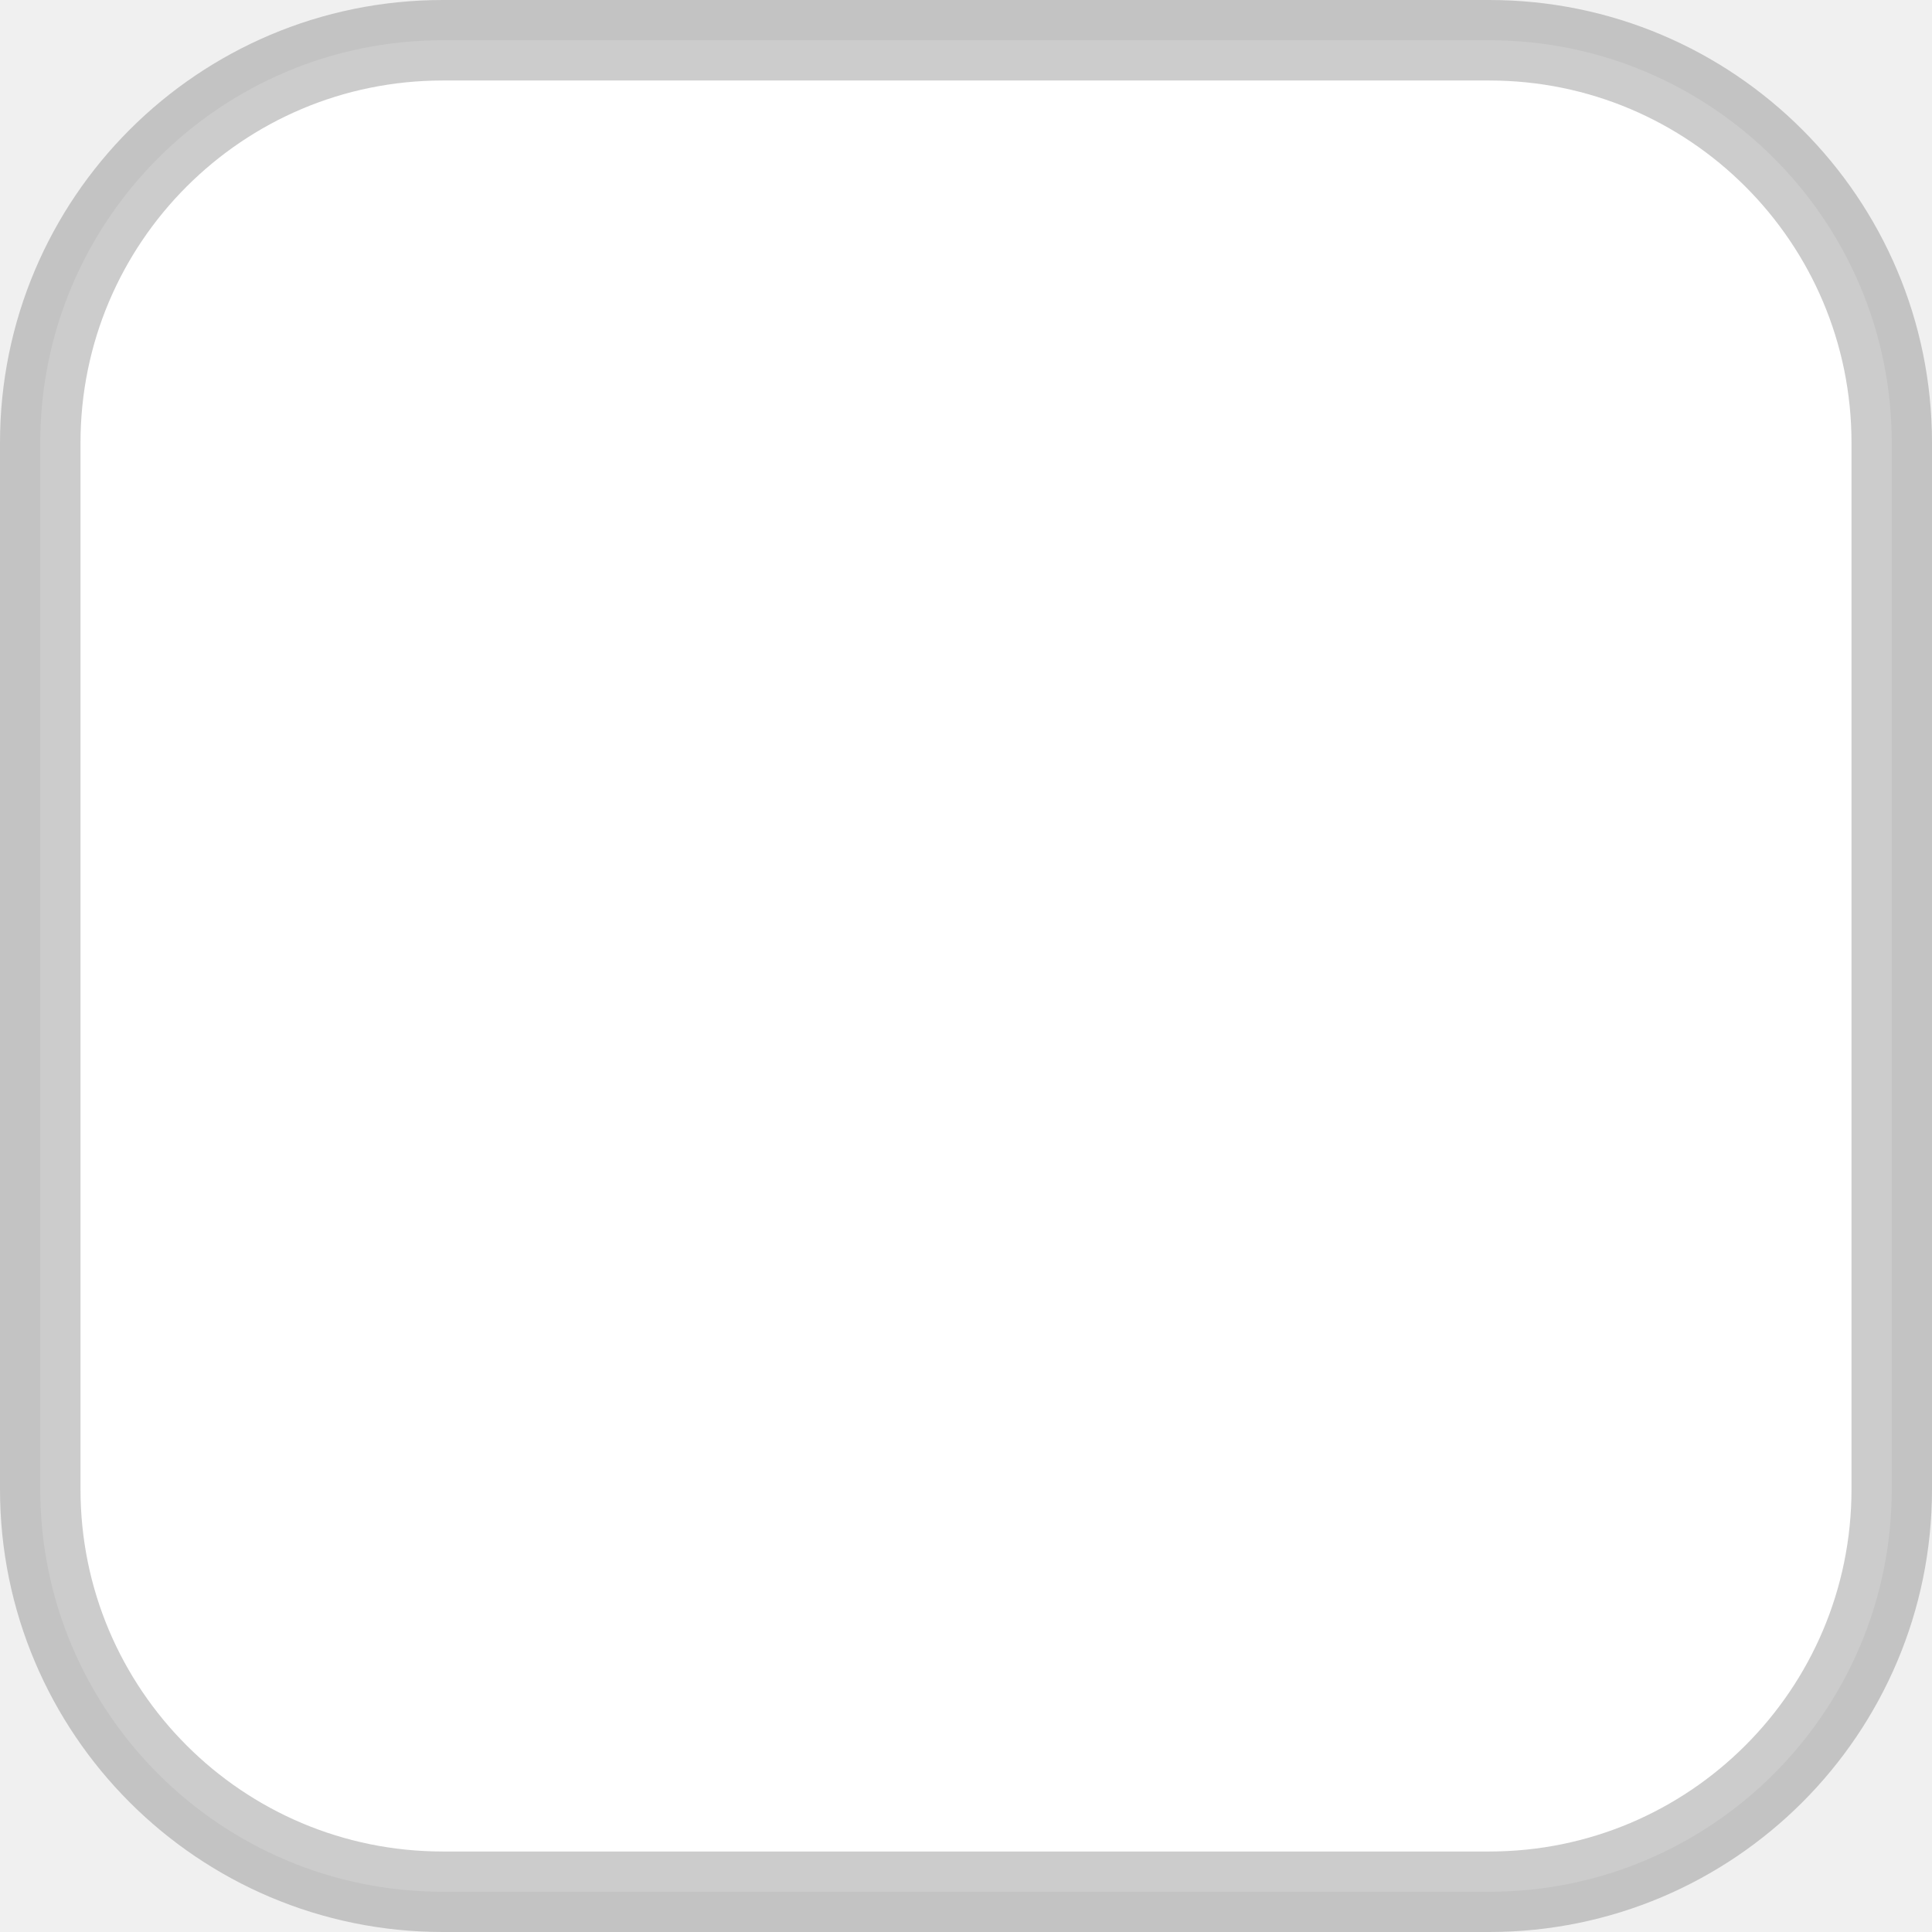
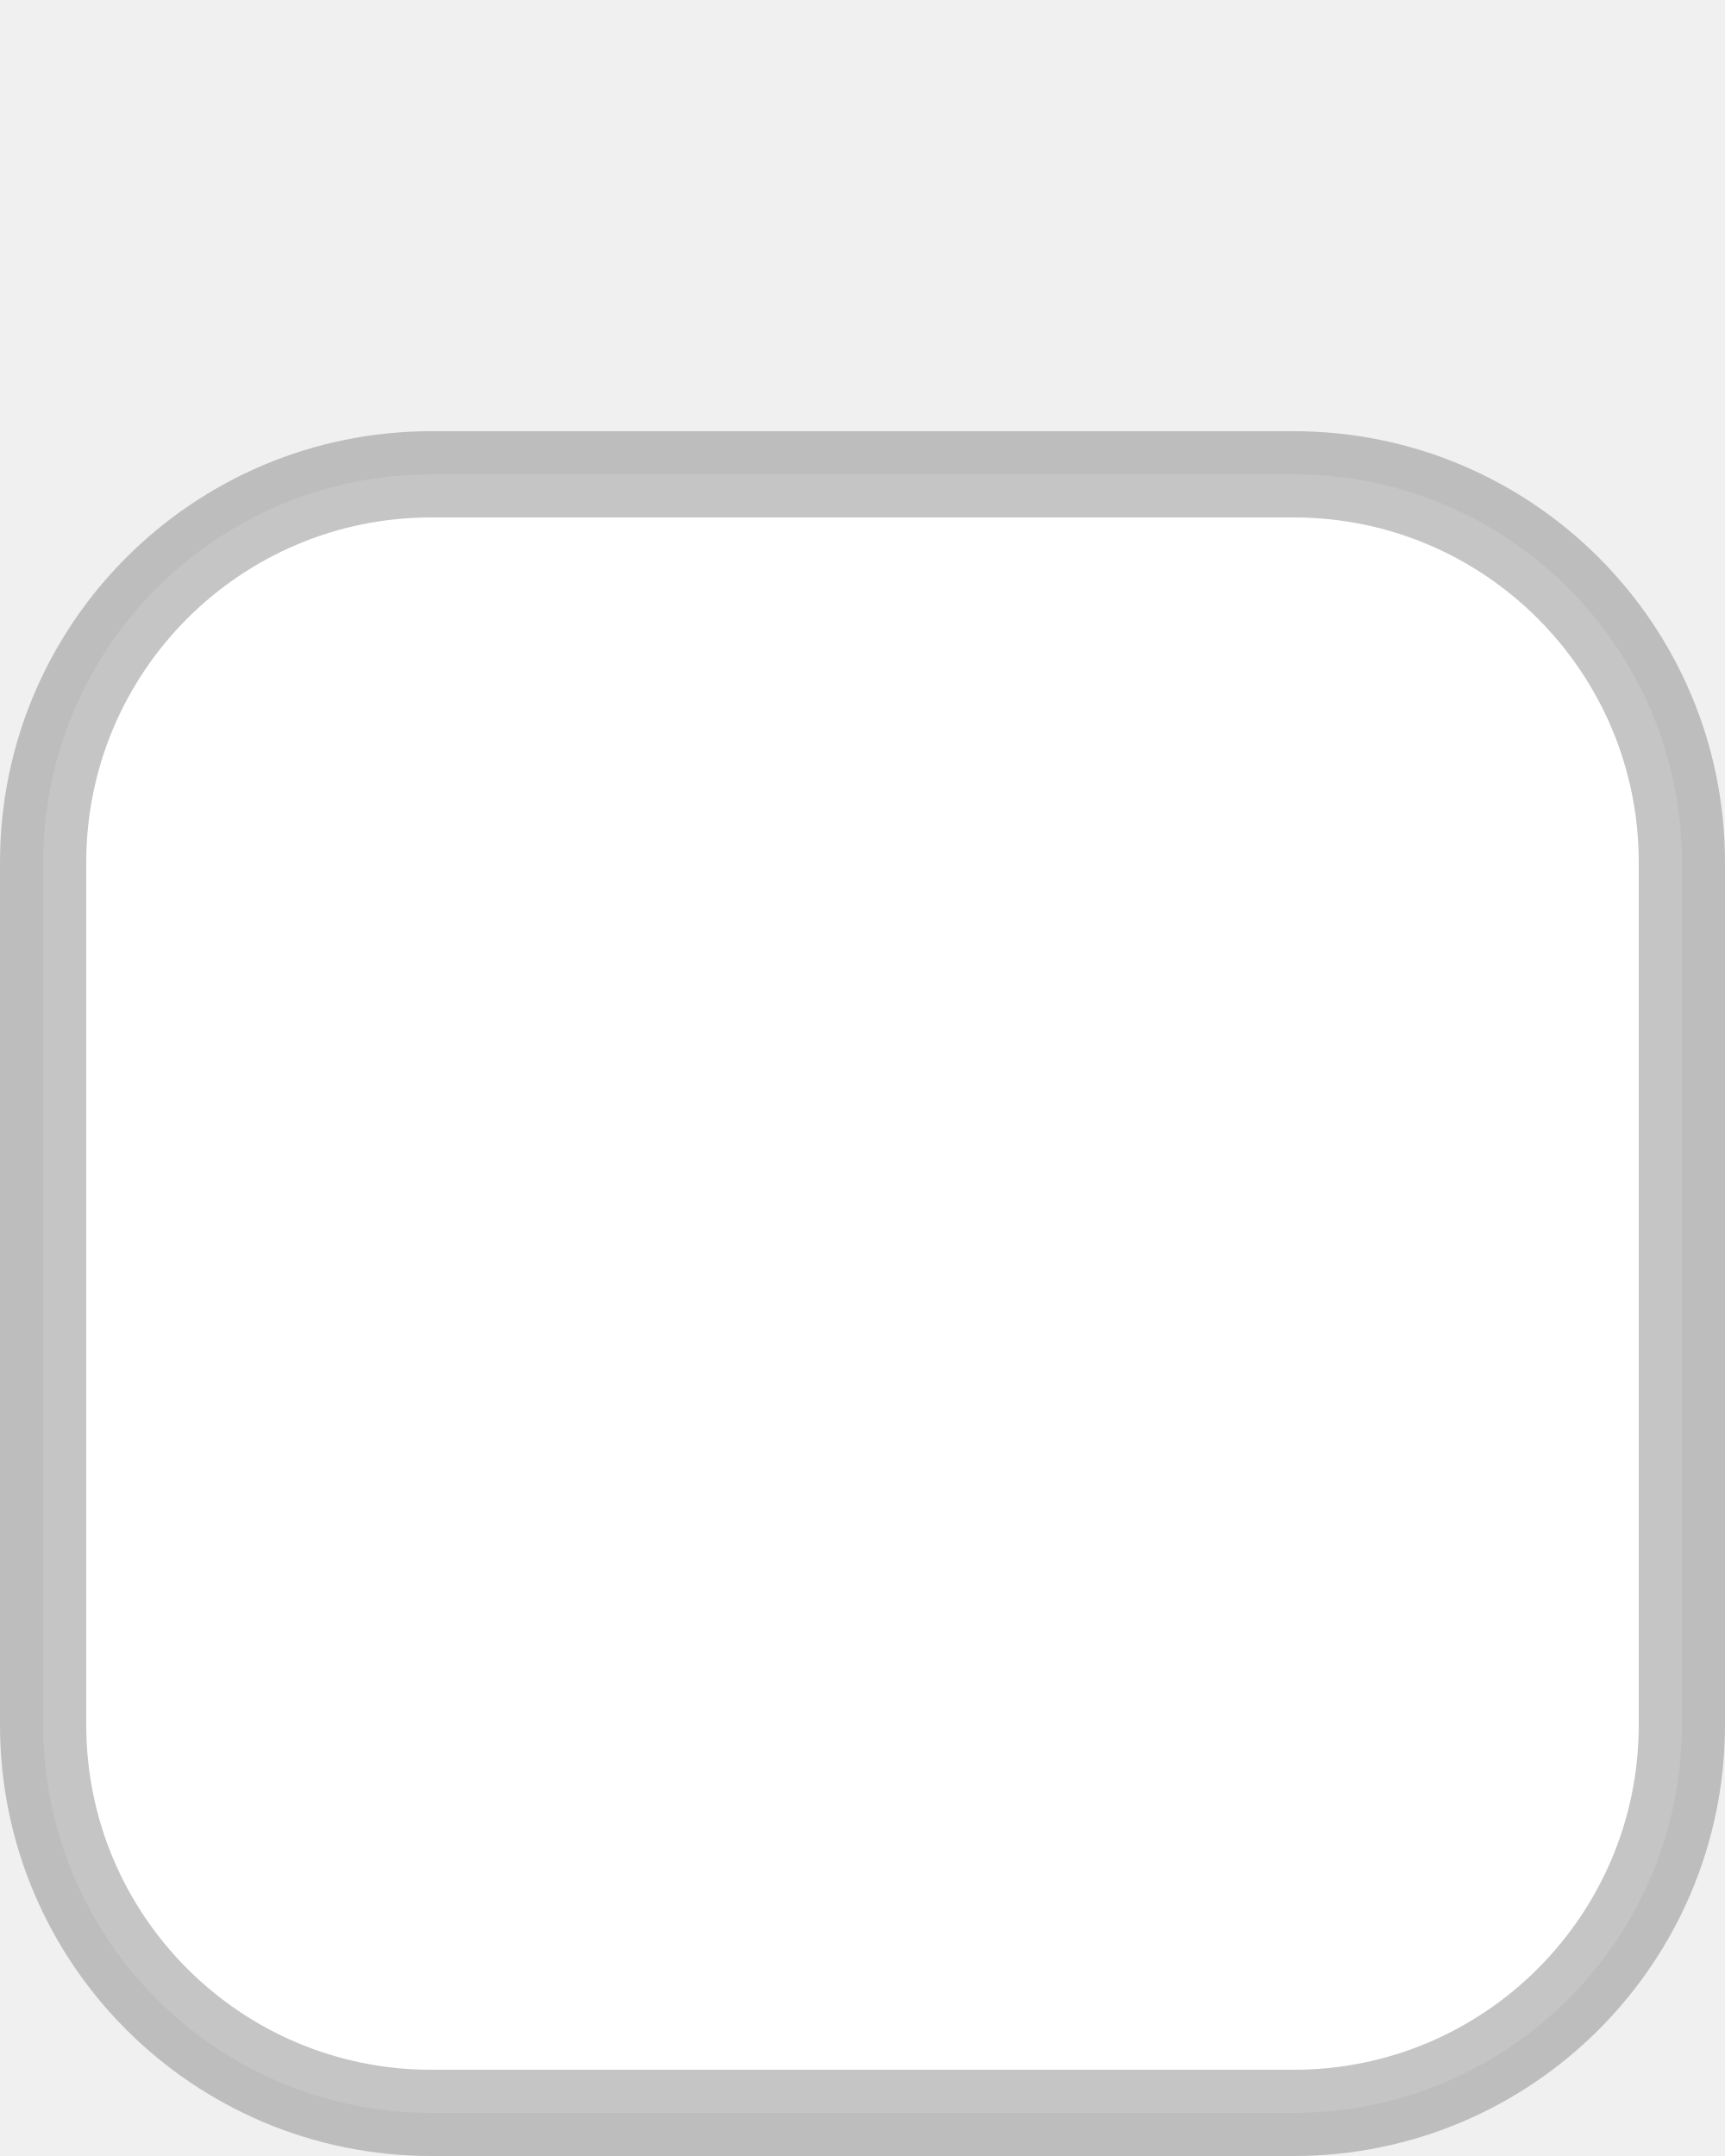
- <svg xmlns="http://www.w3.org/2000/svg" width="24" height="24" viewBox="0 0 24 24">
-   <rect x="0.5" y="0.5" width="23" height="23" rx="5" fill="#FFFFFF" stroke="#808080" stroke-opacity="0.4" stroke-width="1" />
+ <svg xmlns="http://www.w3.org/2000/svg" width="20" height="25" viewBox="0 0 20 25">
+   <rect x="0.5" y="5.5" width="19" height="19" rx="4.5" fill="#FFFFFF" stroke="#808080" stroke-opacity="0.45" stroke-width="1" />
</svg>
